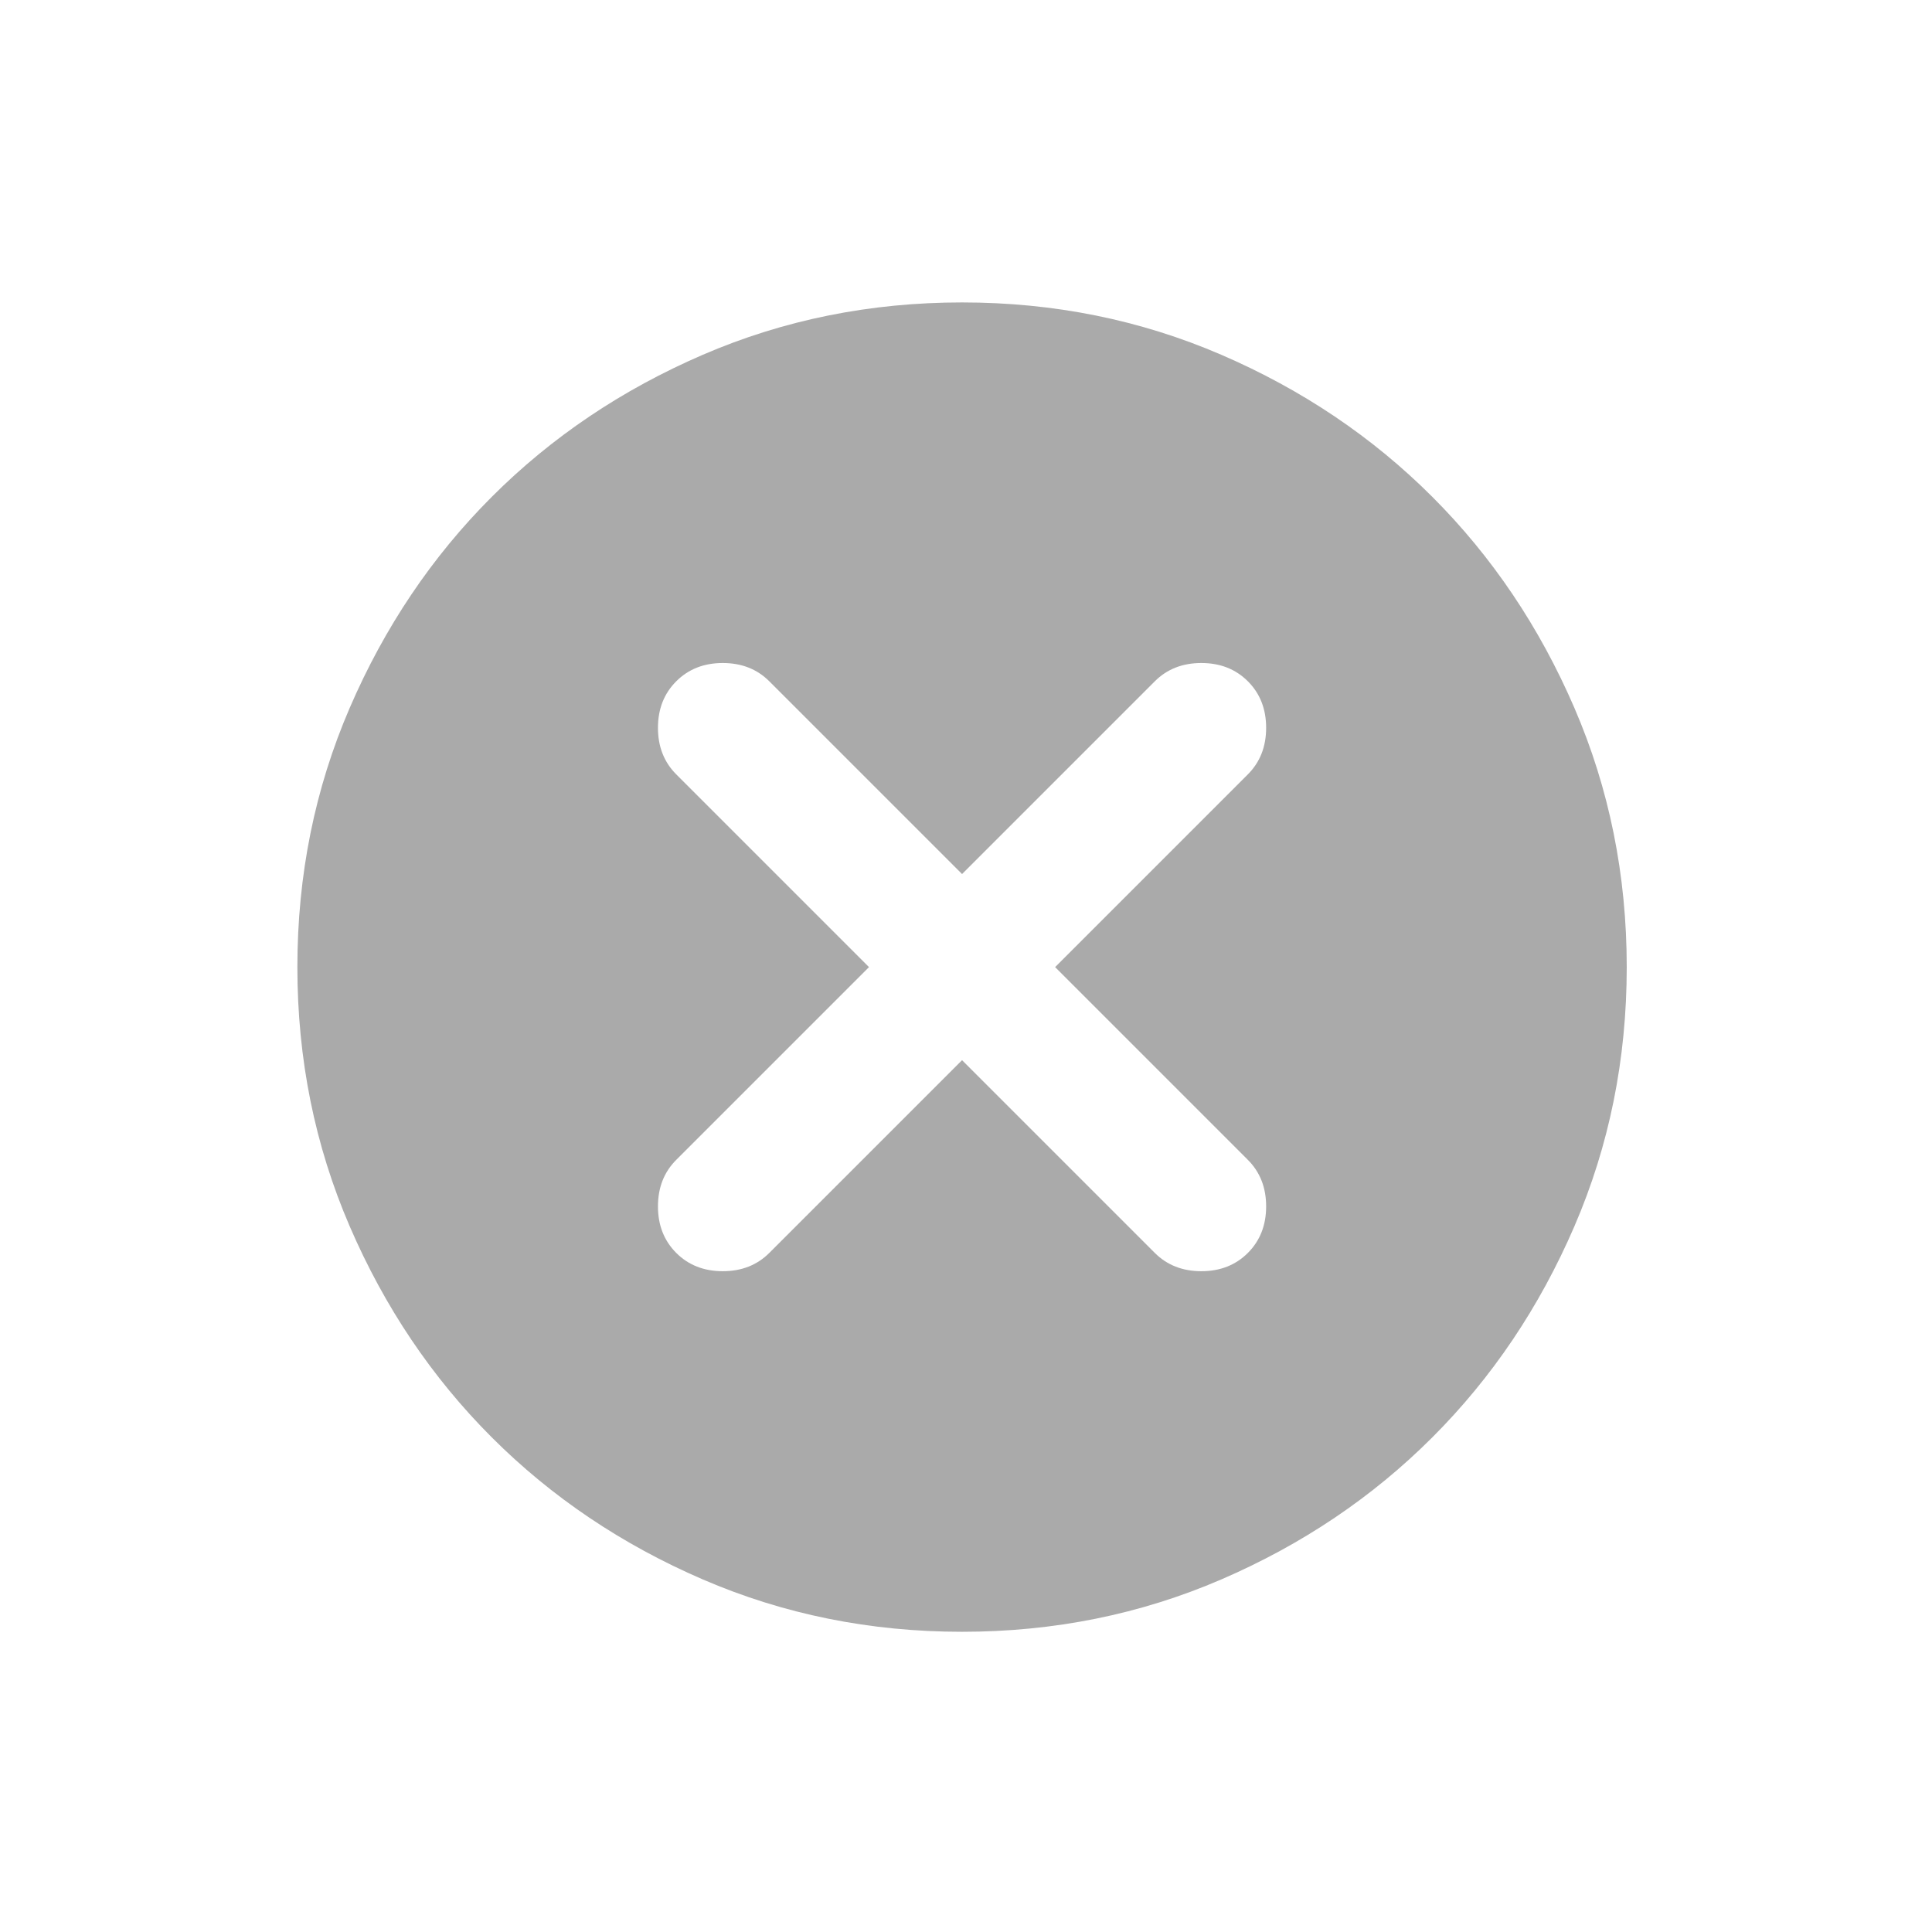
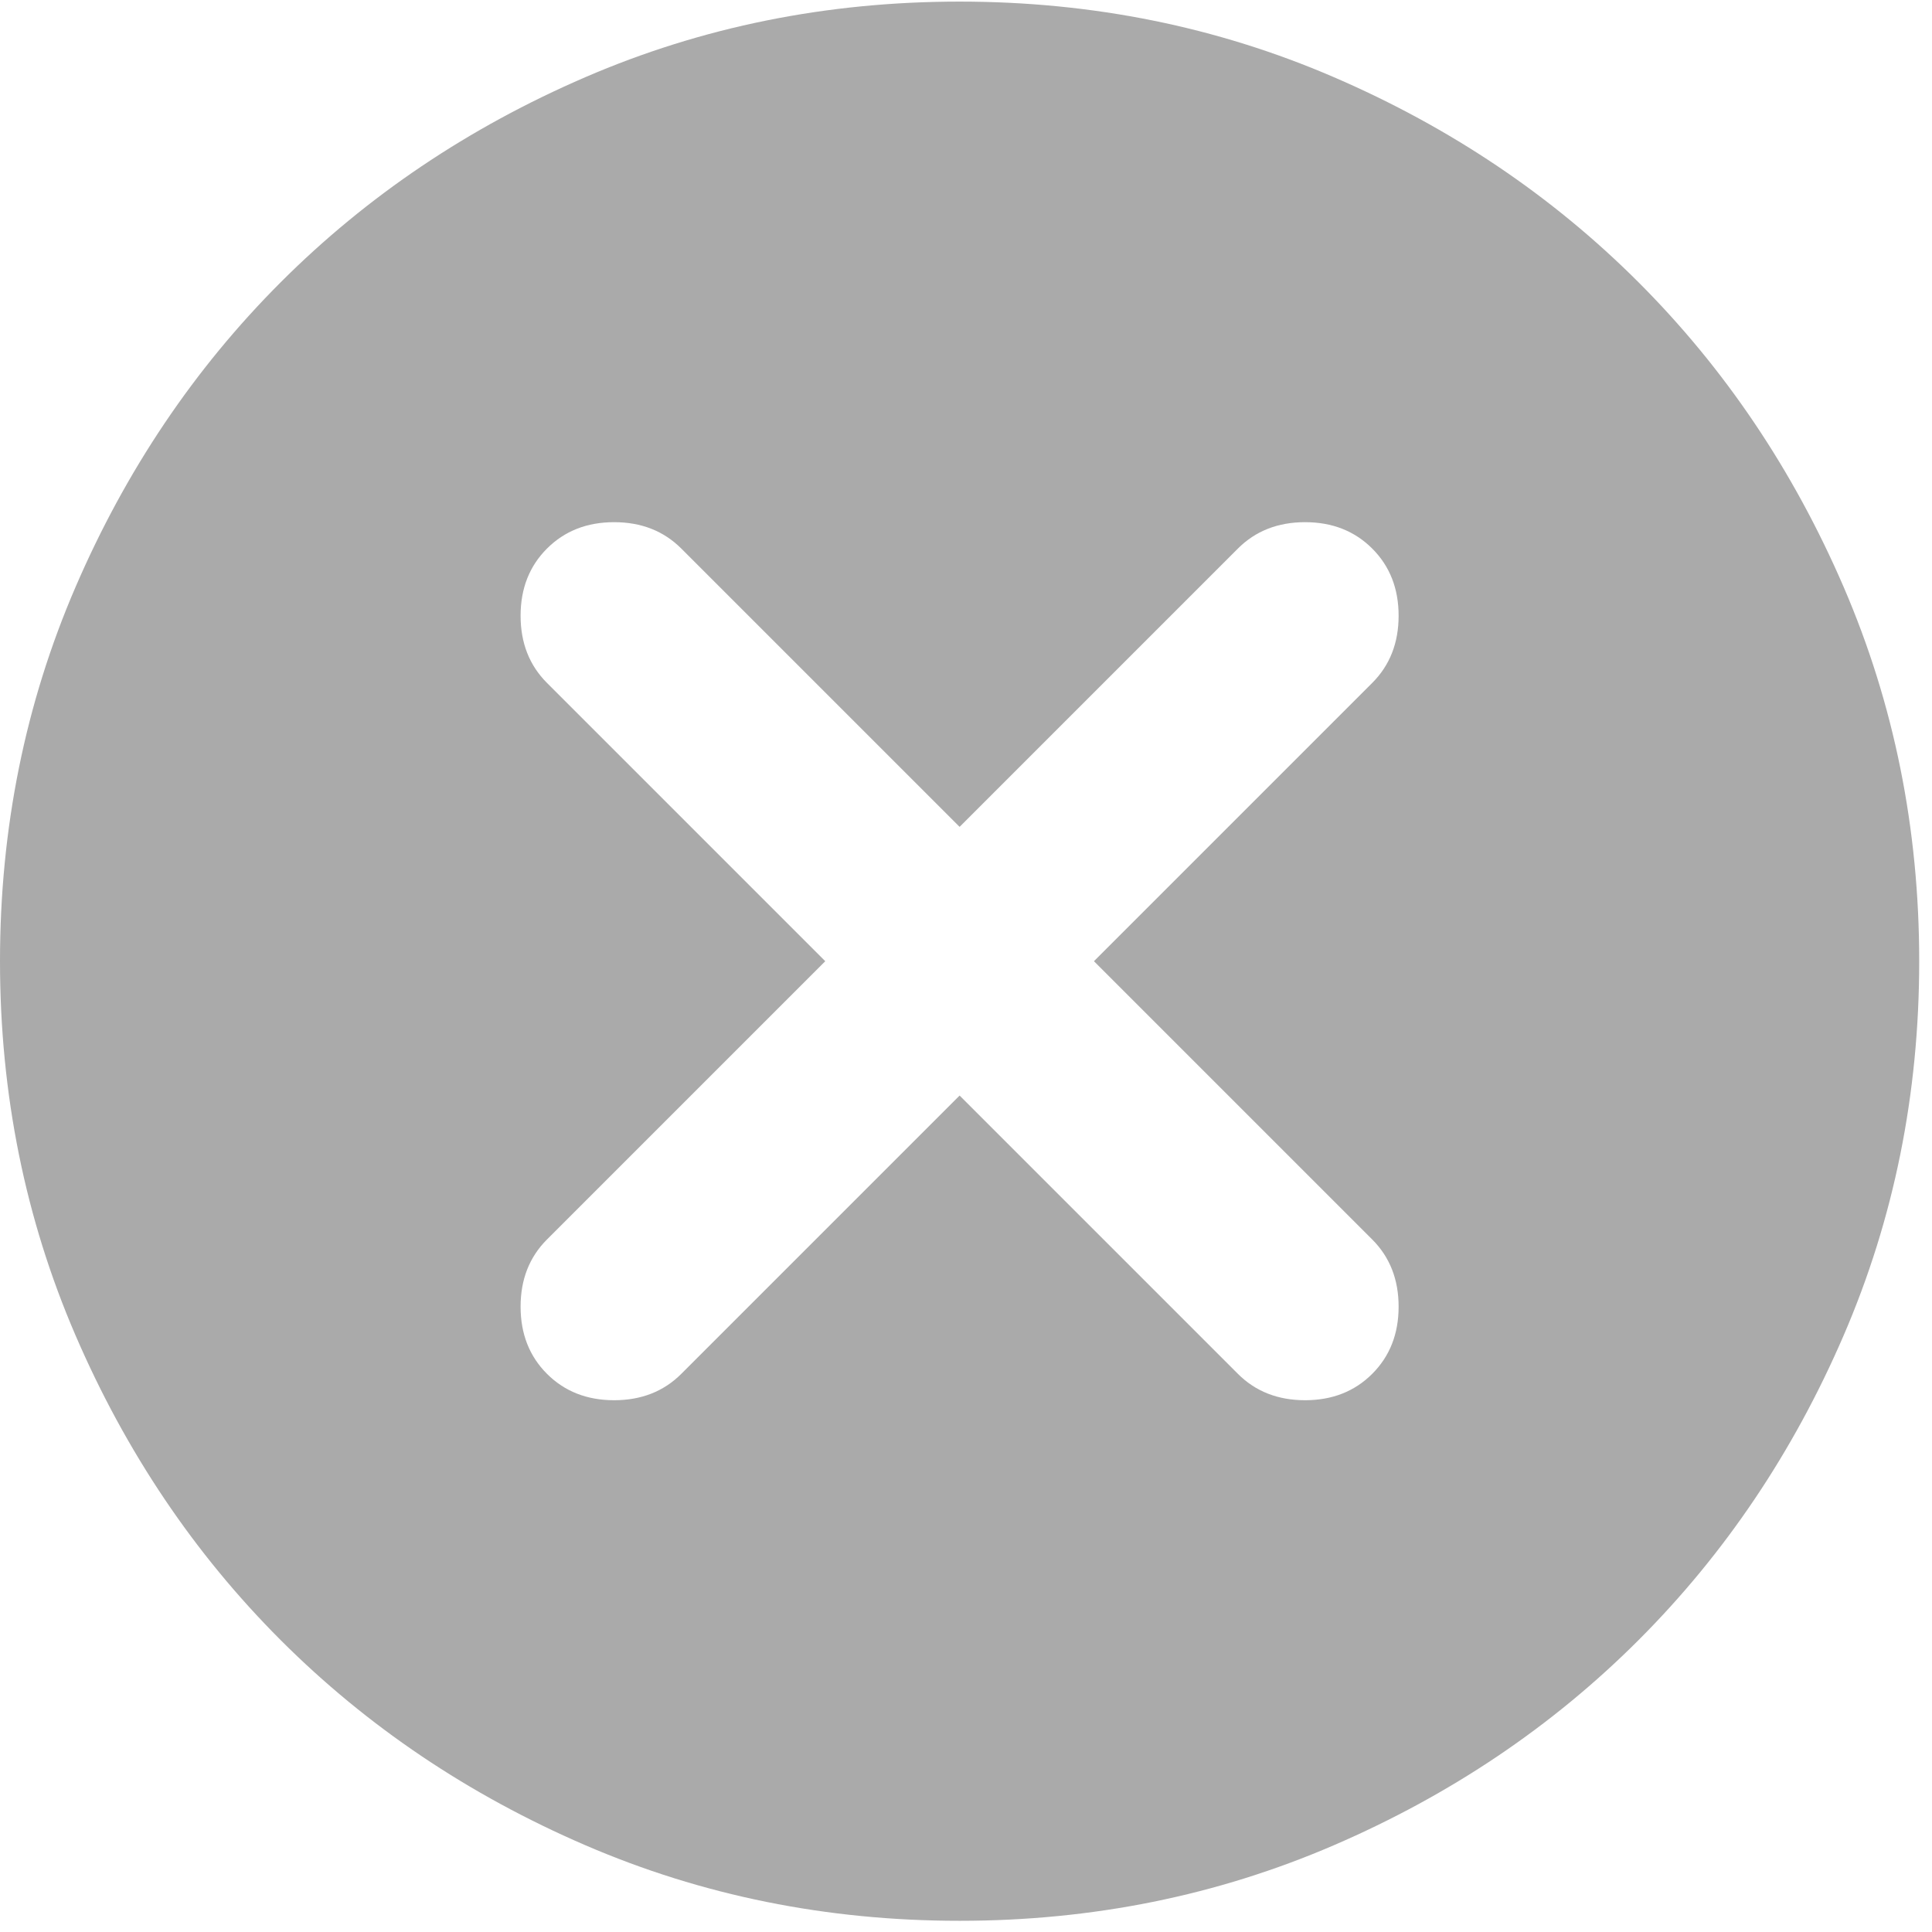
- <svg xmlns="http://www.w3.org/2000/svg" width="218" height="218" viewBox="0 0 218 218" fill="none">
-   <path d="M108.555 119.625L130.305 141.375C131.68 142.75 133.43 143.438 135.555 143.438C137.68 143.438 139.43 142.75 140.805 141.375C142.18 140 142.867 138.25 142.867 136.125C142.867 134 142.18 132.25 140.805 130.875L119.055 109.125L140.805 87.375C142.18 86 142.867 84.25 142.867 82.125C142.867 80 142.18 78.25 140.805 76.875C139.43 75.5 137.68 74.812 135.555 74.812C133.43 74.812 131.68 75.5 130.305 76.875L108.555 98.625L86.805 76.875C85.43 75.5 83.68 74.812 81.555 74.812C79.43 74.812 77.68 75.5 76.305 76.875C74.93 78.25 74.242 80 74.242 82.125C74.242 84.25 74.93 86 76.305 87.375L98.055 109.125L76.305 130.875C74.93 132.25 74.242 134 74.242 136.125C74.242 138.25 74.93 140 76.305 141.375C77.68 142.75 79.43 143.438 81.555 143.438C83.68 143.438 85.43 142.75 86.805 141.375L108.555 119.625ZM108.555 184.125C98.18 184.125 88.43 182.156 79.305 178.219C70.18 174.281 62.242 168.938 55.492 162.188C48.742 155.438 43.398 147.5 39.461 138.375C35.523 129.25 33.555 119.5 33.555 109.125C33.555 98.75 35.523 89 39.461 79.875C43.398 70.75 48.742 62.812 55.492 56.062C62.242 49.312 70.18 43.969 79.305 40.031C88.43 36.094 98.18 34.125 108.555 34.125C118.93 34.125 128.68 36.094 137.805 40.031C146.93 43.969 154.867 49.312 161.617 56.062C168.367 62.812 173.711 70.75 177.648 79.875C181.586 89 183.555 98.75 183.555 109.125C183.555 119.5 181.586 129.25 177.648 138.375C173.711 147.5 168.367 155.438 161.617 162.188C154.867 168.938 146.93 174.281 137.805 178.219C128.68 182.156 118.93 184.125 108.555 184.125Z" fill="#AAAAAA" />
+ <svg xmlns="http://www.w3.org/2000/svg" width="151" height="151" viewBox="0 0 151 151" fill="none">
+   <path d="M75 85.625L96.75 107.375C98.125 108.75 99.875 109.438 102 109.438C104.125 109.438 105.875 108.75 107.25 107.375C108.625 106 109.312 104.25 109.312 102.125C109.312 100 108.625 98.25 107.25 96.875L85.5 75.125L107.25 53.375C108.625 52 109.312 50.25 109.312 48.125C109.312 46 108.625 44.25 107.25 42.875C105.875 41.5 104.125 40.812 102 40.812C99.875 40.812 98.125 41.5 96.75 42.875L75 64.625L53.25 42.875C51.875 41.5 50.125 40.812 48 40.812C45.875 40.812 44.125 41.5 42.75 42.875C41.375 44.25 40.688 46 40.688 48.125C40.688 50.25 41.375 52 42.75 53.375L64.5 75.125L42.75 96.875C41.375 98.25 40.688 100 40.688 102.125C40.688 104.25 41.375 106 42.75 107.375C44.125 108.75 45.875 109.438 48 109.438C50.125 109.438 51.875 108.75 53.25 107.375L75 85.625ZM75 150.125C64.625 150.125 54.875 148.156 45.75 144.219C36.625 140.281 28.688 134.938 21.938 128.188C15.188 121.438 9.844 113.5 5.906 104.375C1.969 95.25 0 85.5 0 75.125C0 64.75 1.969 55 5.906 45.875C9.844 36.75 15.188 28.812 21.938 22.062C28.688 15.312 36.625 9.969 45.75 6.031C54.875 2.094 64.625 0.125 75 0.125C85.375 0.125 95.125 2.094 104.25 6.031C113.375 9.969 121.313 15.312 128.062 22.062C134.812 28.812 140.156 36.75 144.094 45.875C148.031 55 150 64.75 150 75.125C150 85.5 148.031 95.25 144.094 104.375C140.156 113.5 134.812 121.438 128.062 128.188C121.313 134.938 113.375 140.281 104.25 144.219C95.125 148.156 85.375 150.125 75 150.125Z" fill="#AAAAAA" />
</svg>
